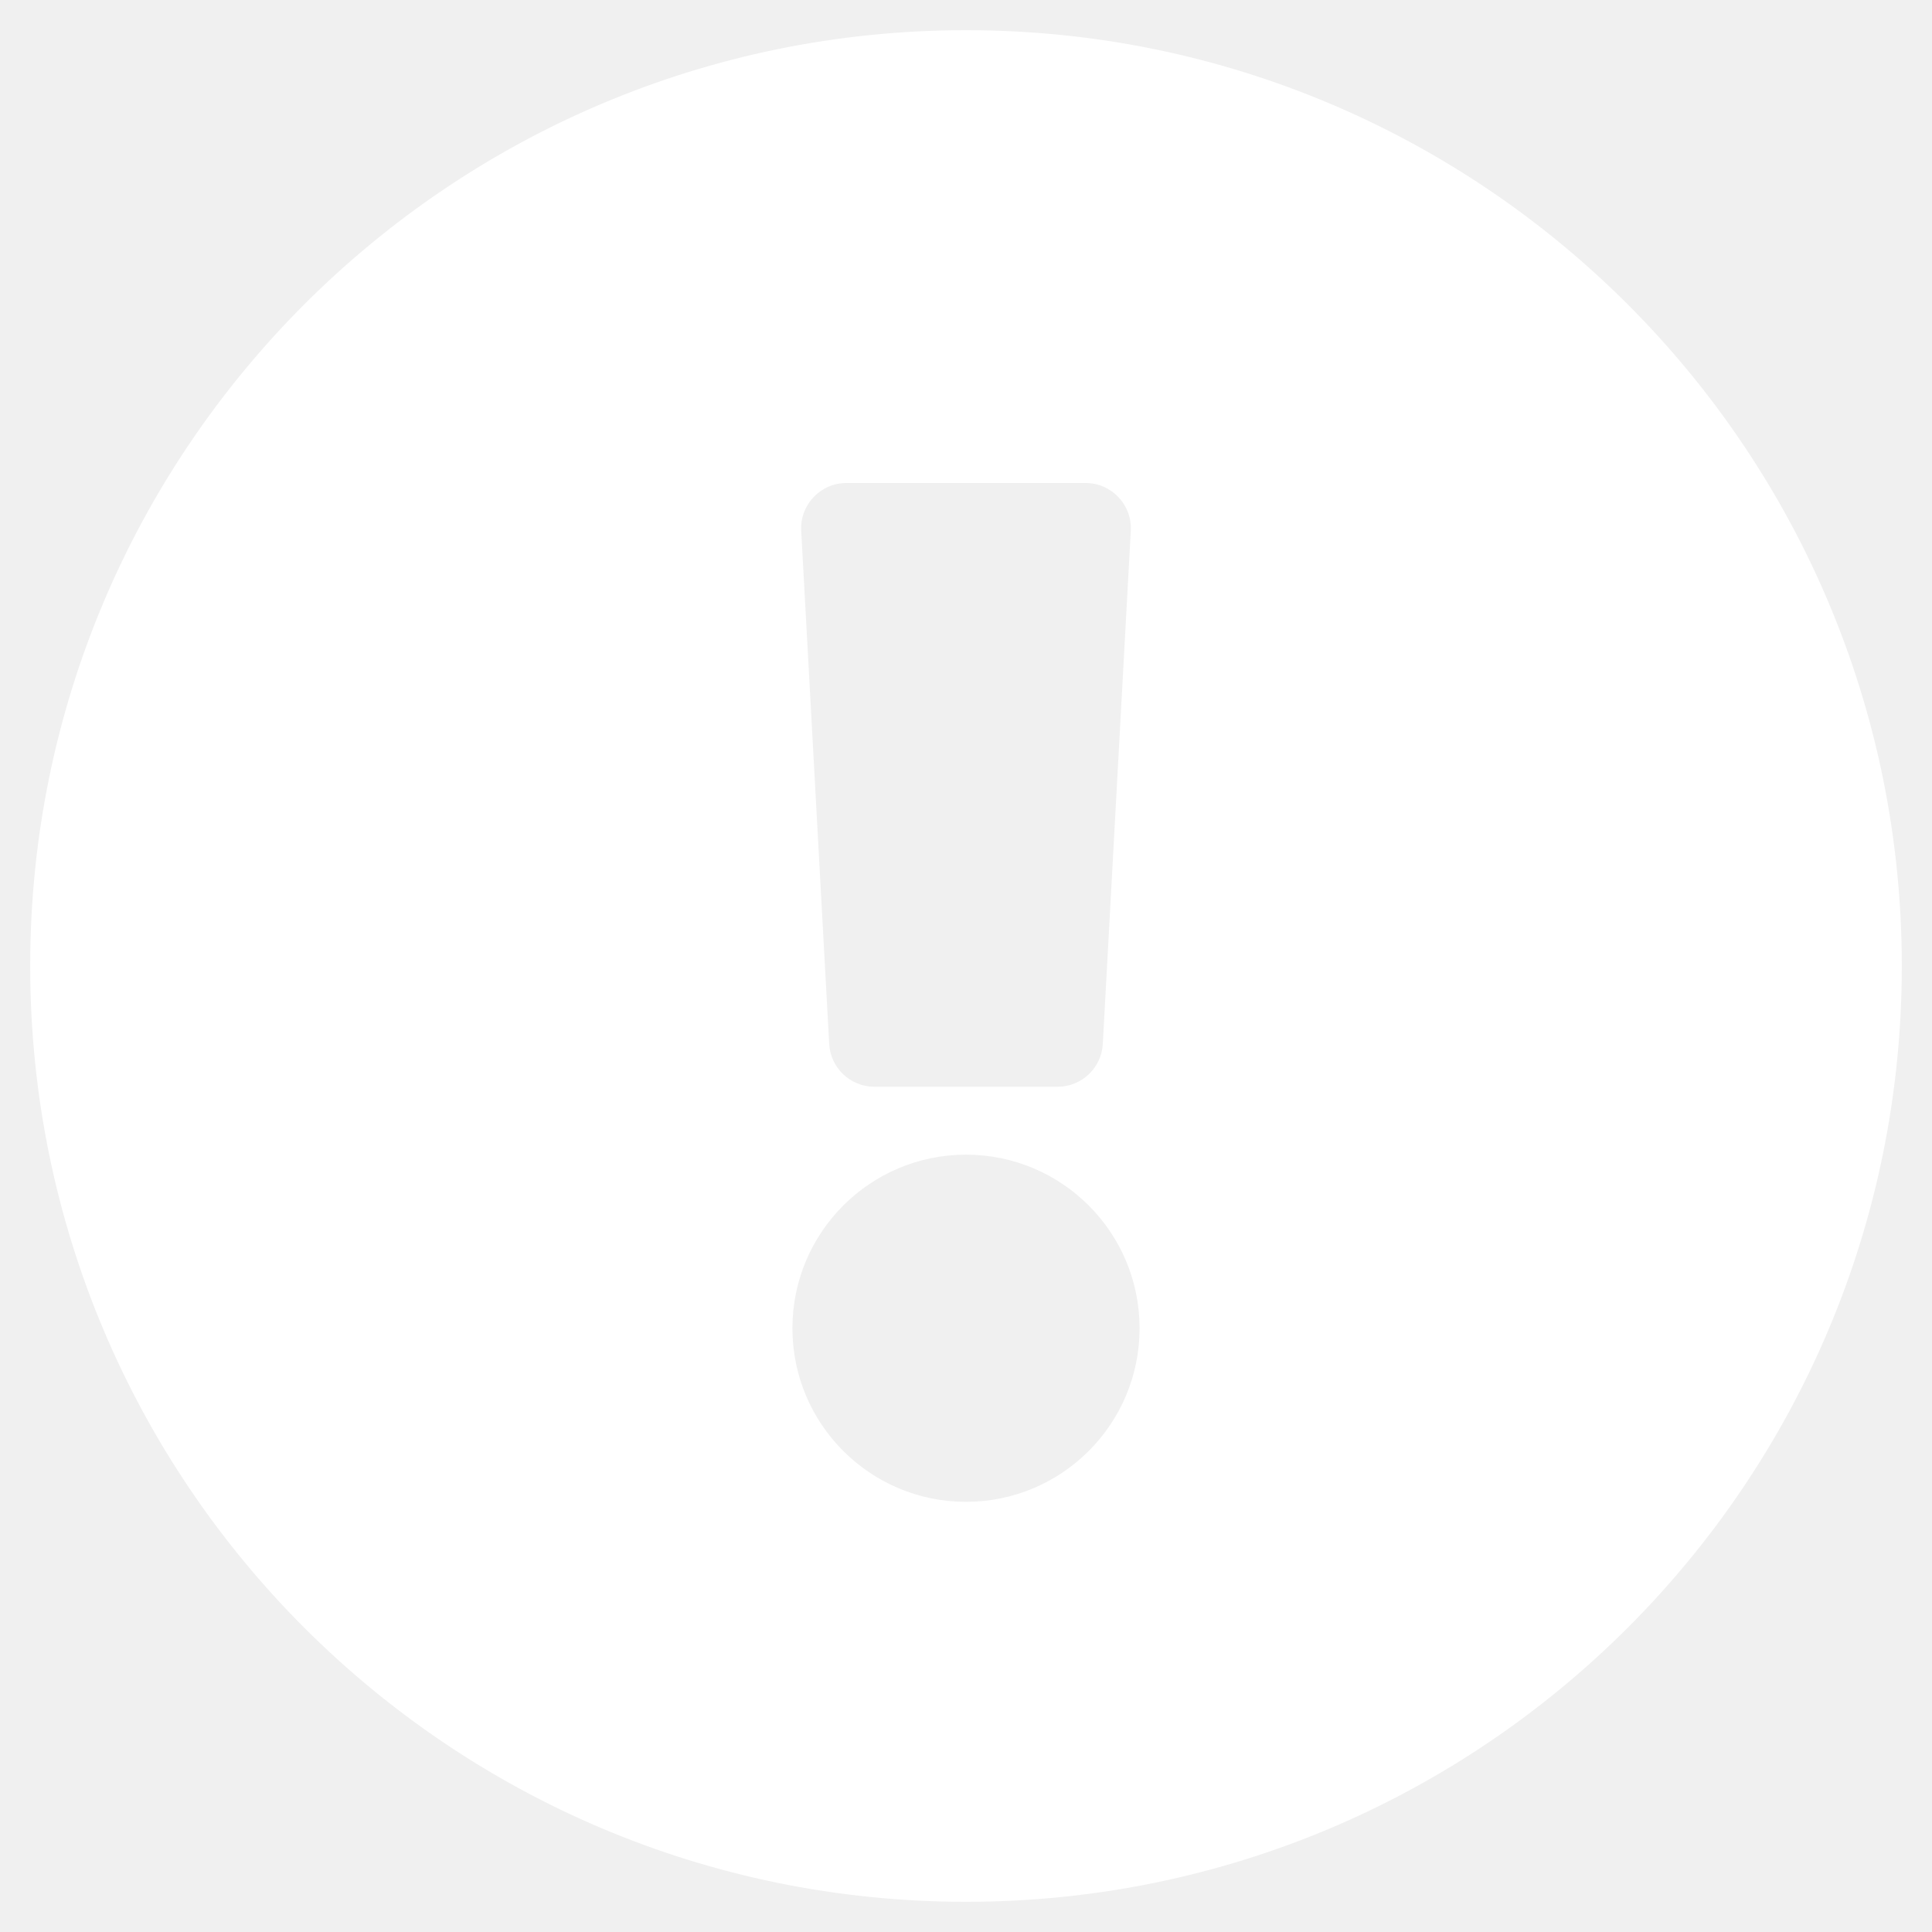
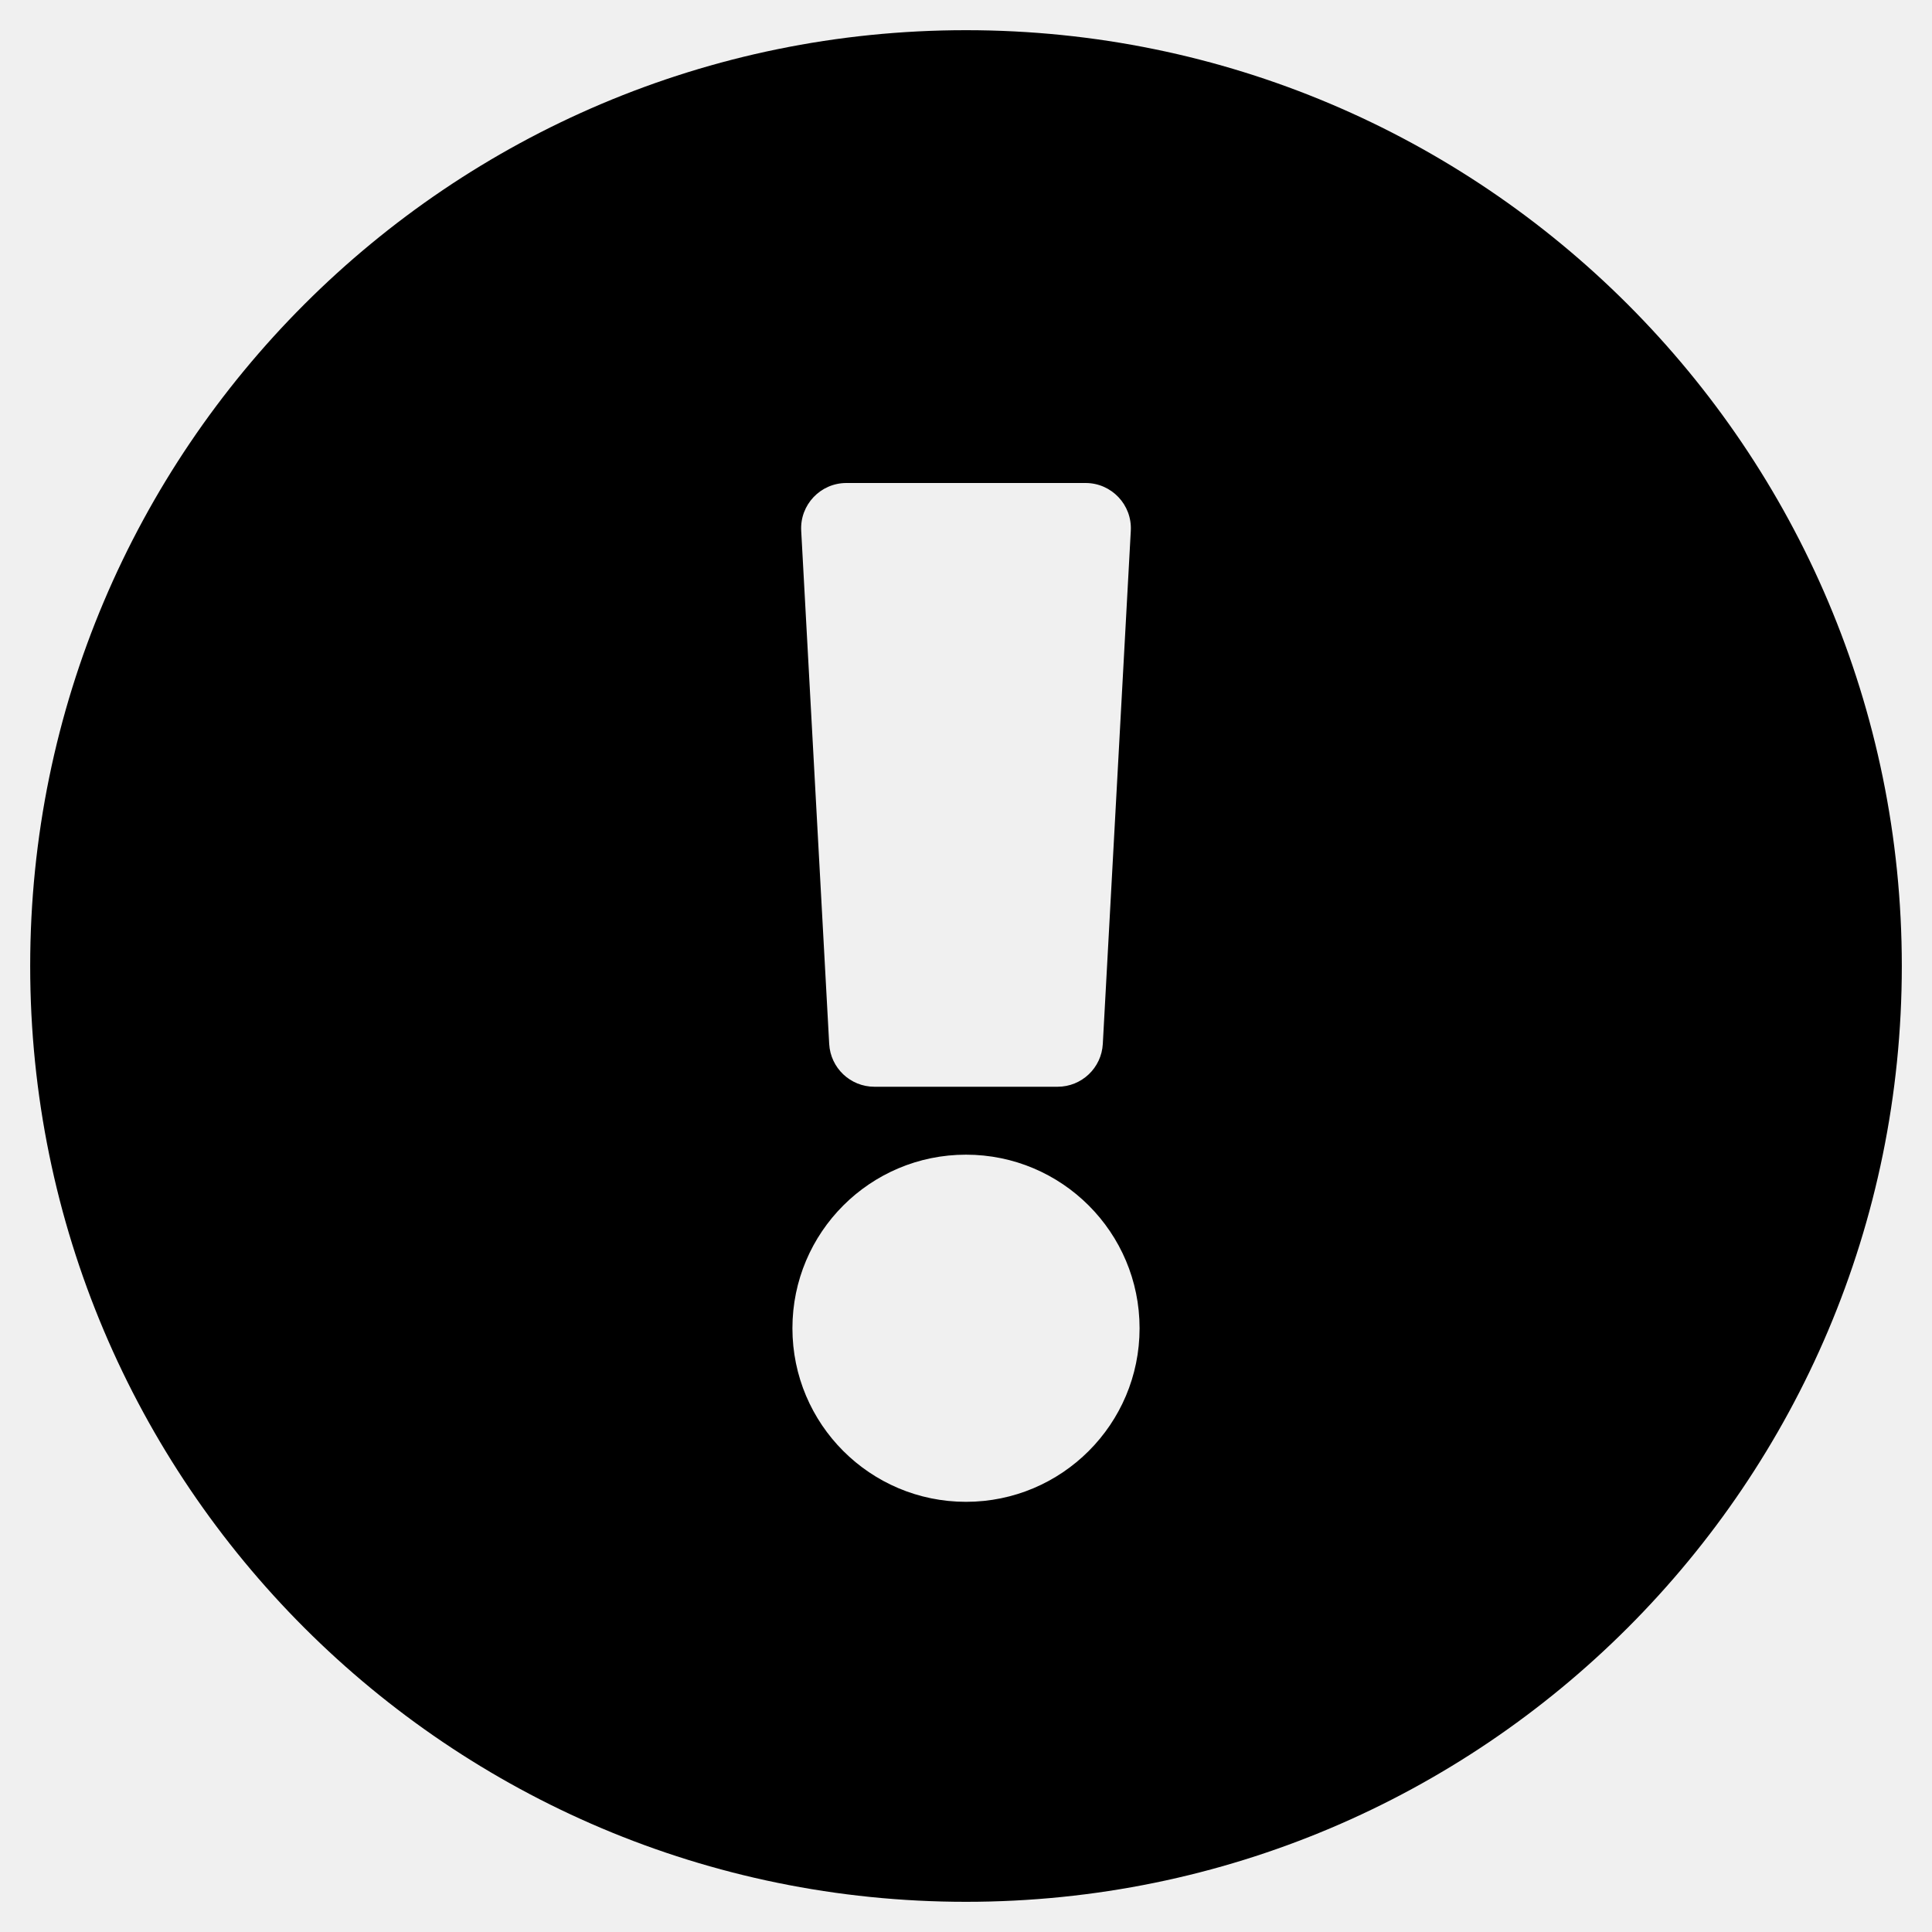
- <svg xmlns="http://www.w3.org/2000/svg" viewBox="0 0 512 512" fill="#fff">
+ <svg xmlns="http://www.w3.org/2000/svg" viewBox="0 0 512 512">
  <path class="a" d="M504 256c0 136.997-111.043 248-248 248S8 392.997 8 256C8 119.083 119.043 8 256 8s248 111.083 248 248zm-248 50c-25.405 0-46 20.595-46 46s20.595 46 46 46 46-20.595 46-46-20.595-46-46-46zm-43.673-165.346l7.418 136c.347 6.364 5.609 11.346 11.982 11.346h48.546c6.373 0 11.635-4.982 11.982-11.346l7.418-136c.375-6.874-5.098-12.654-11.982-12.654h-63.383c-6.884 0-12.356 5.78-11.981 12.654z" />
</svg>
